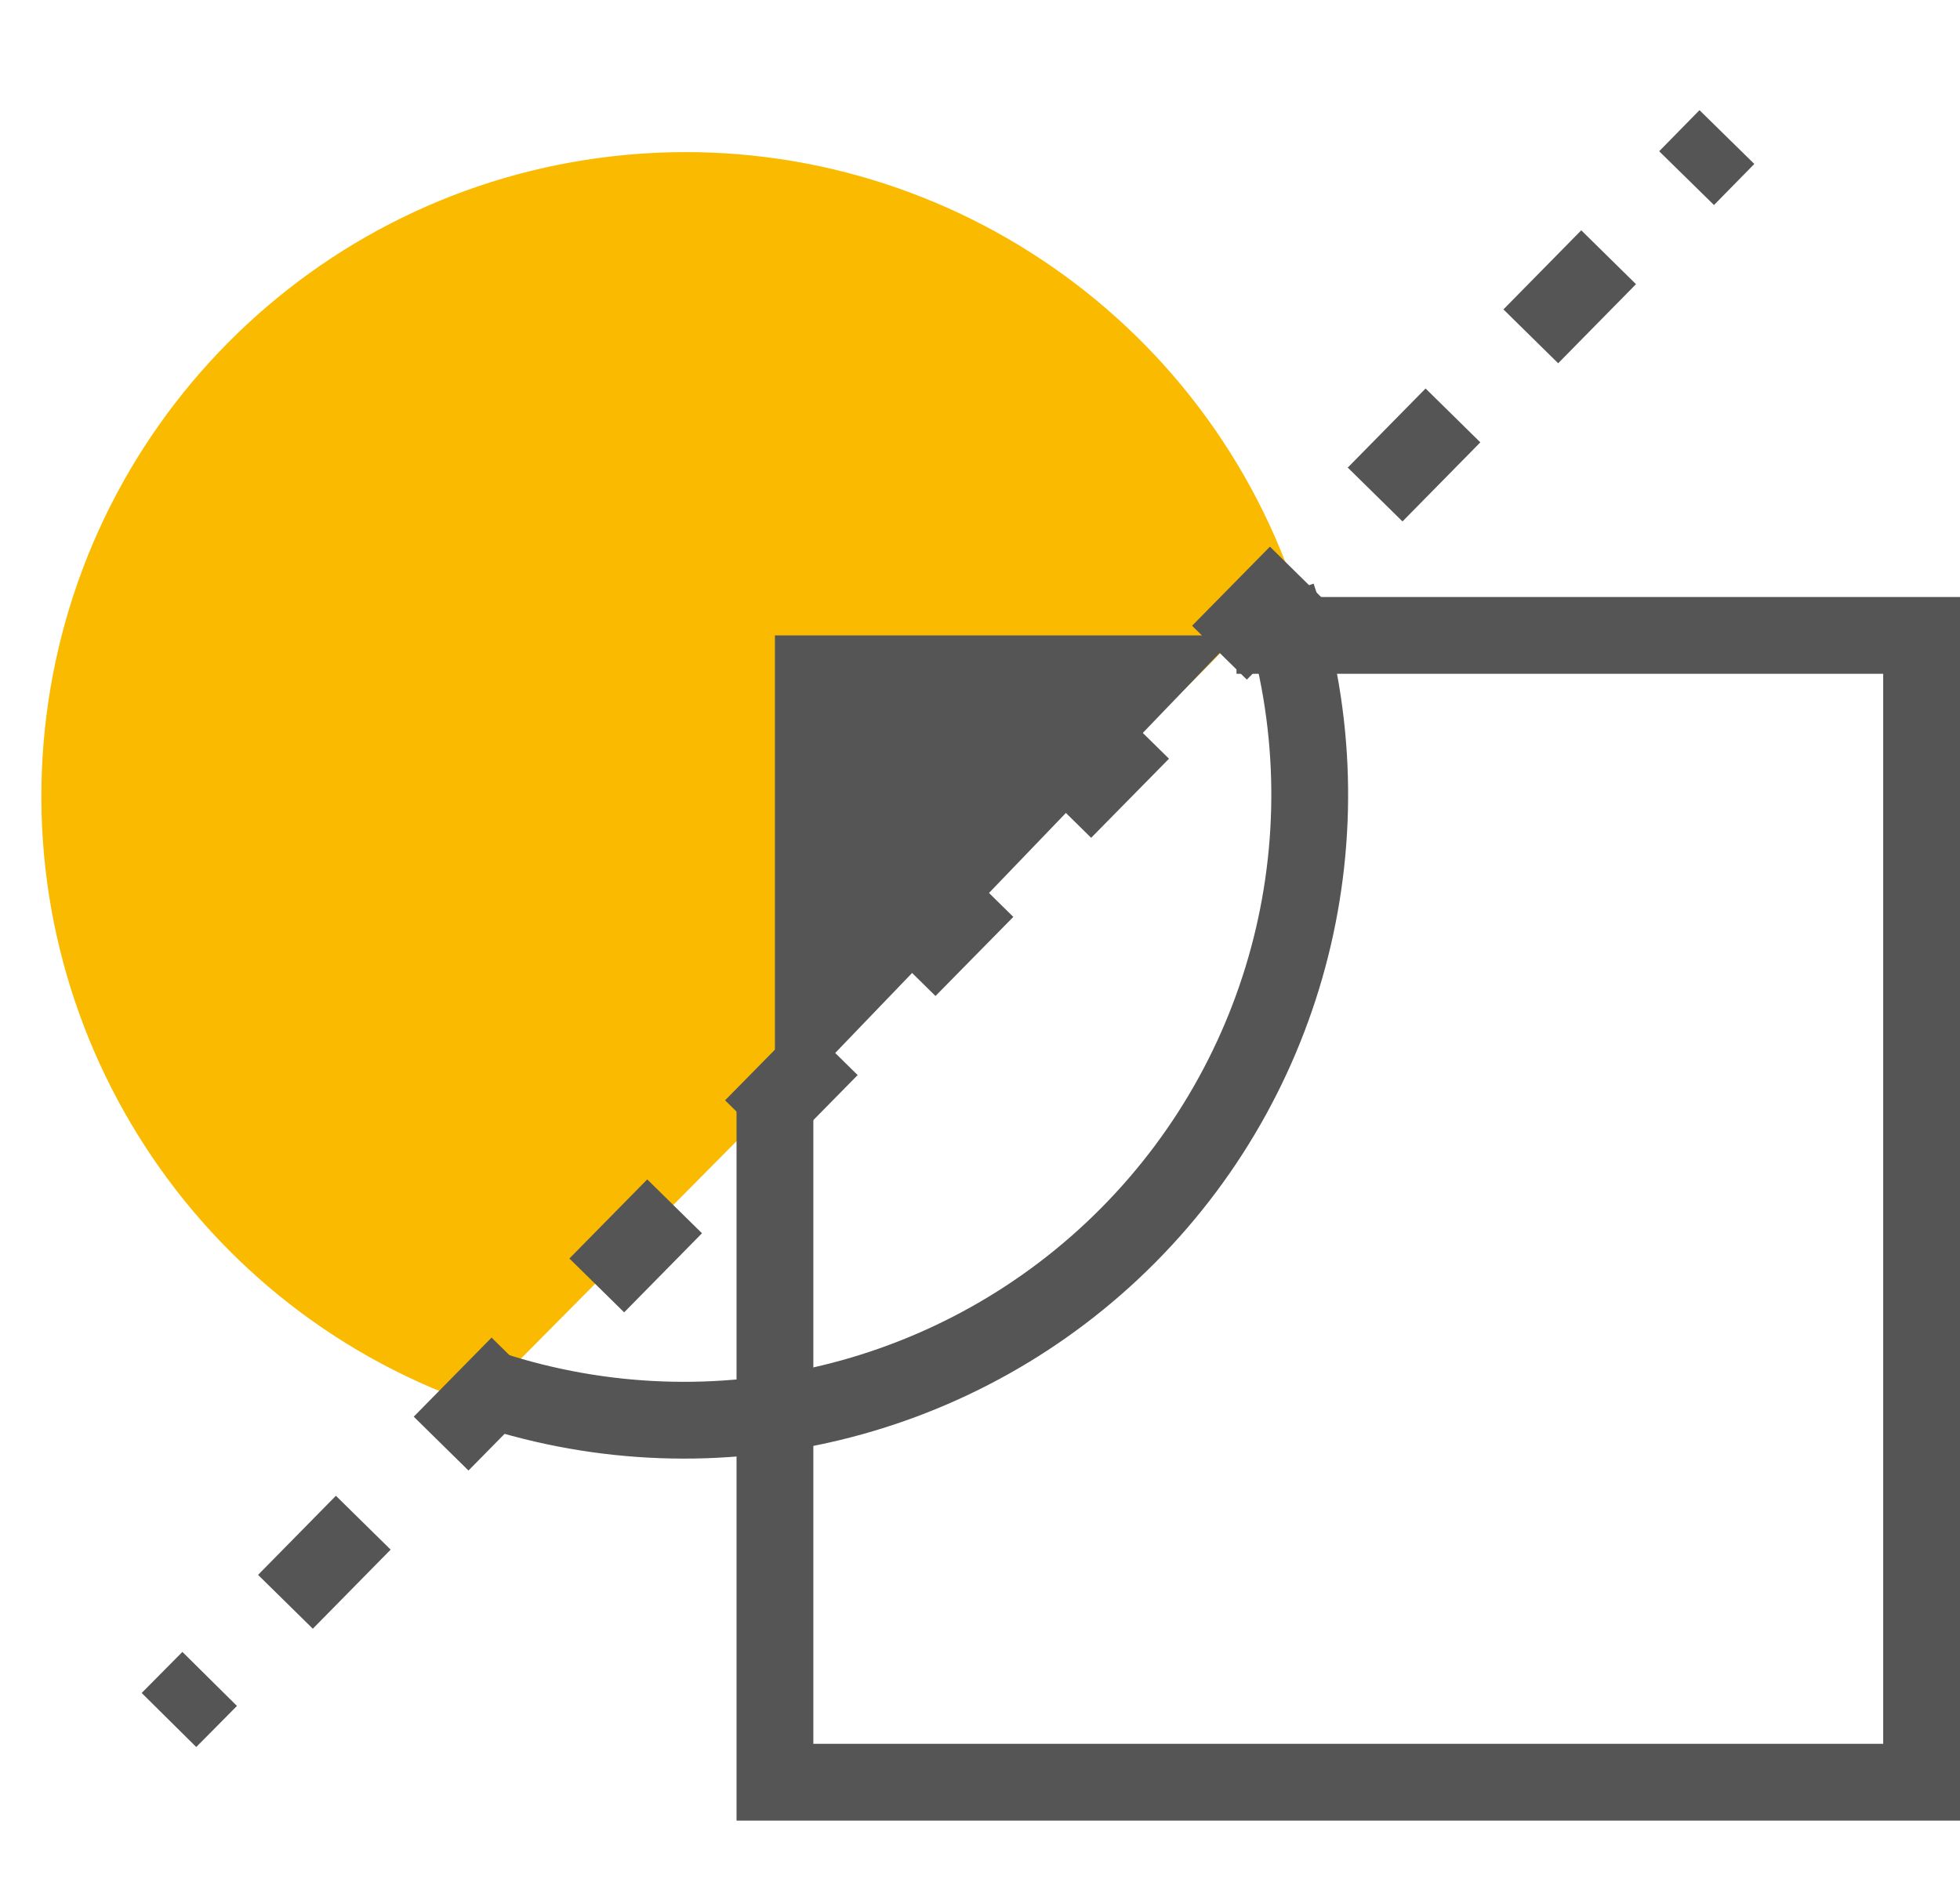
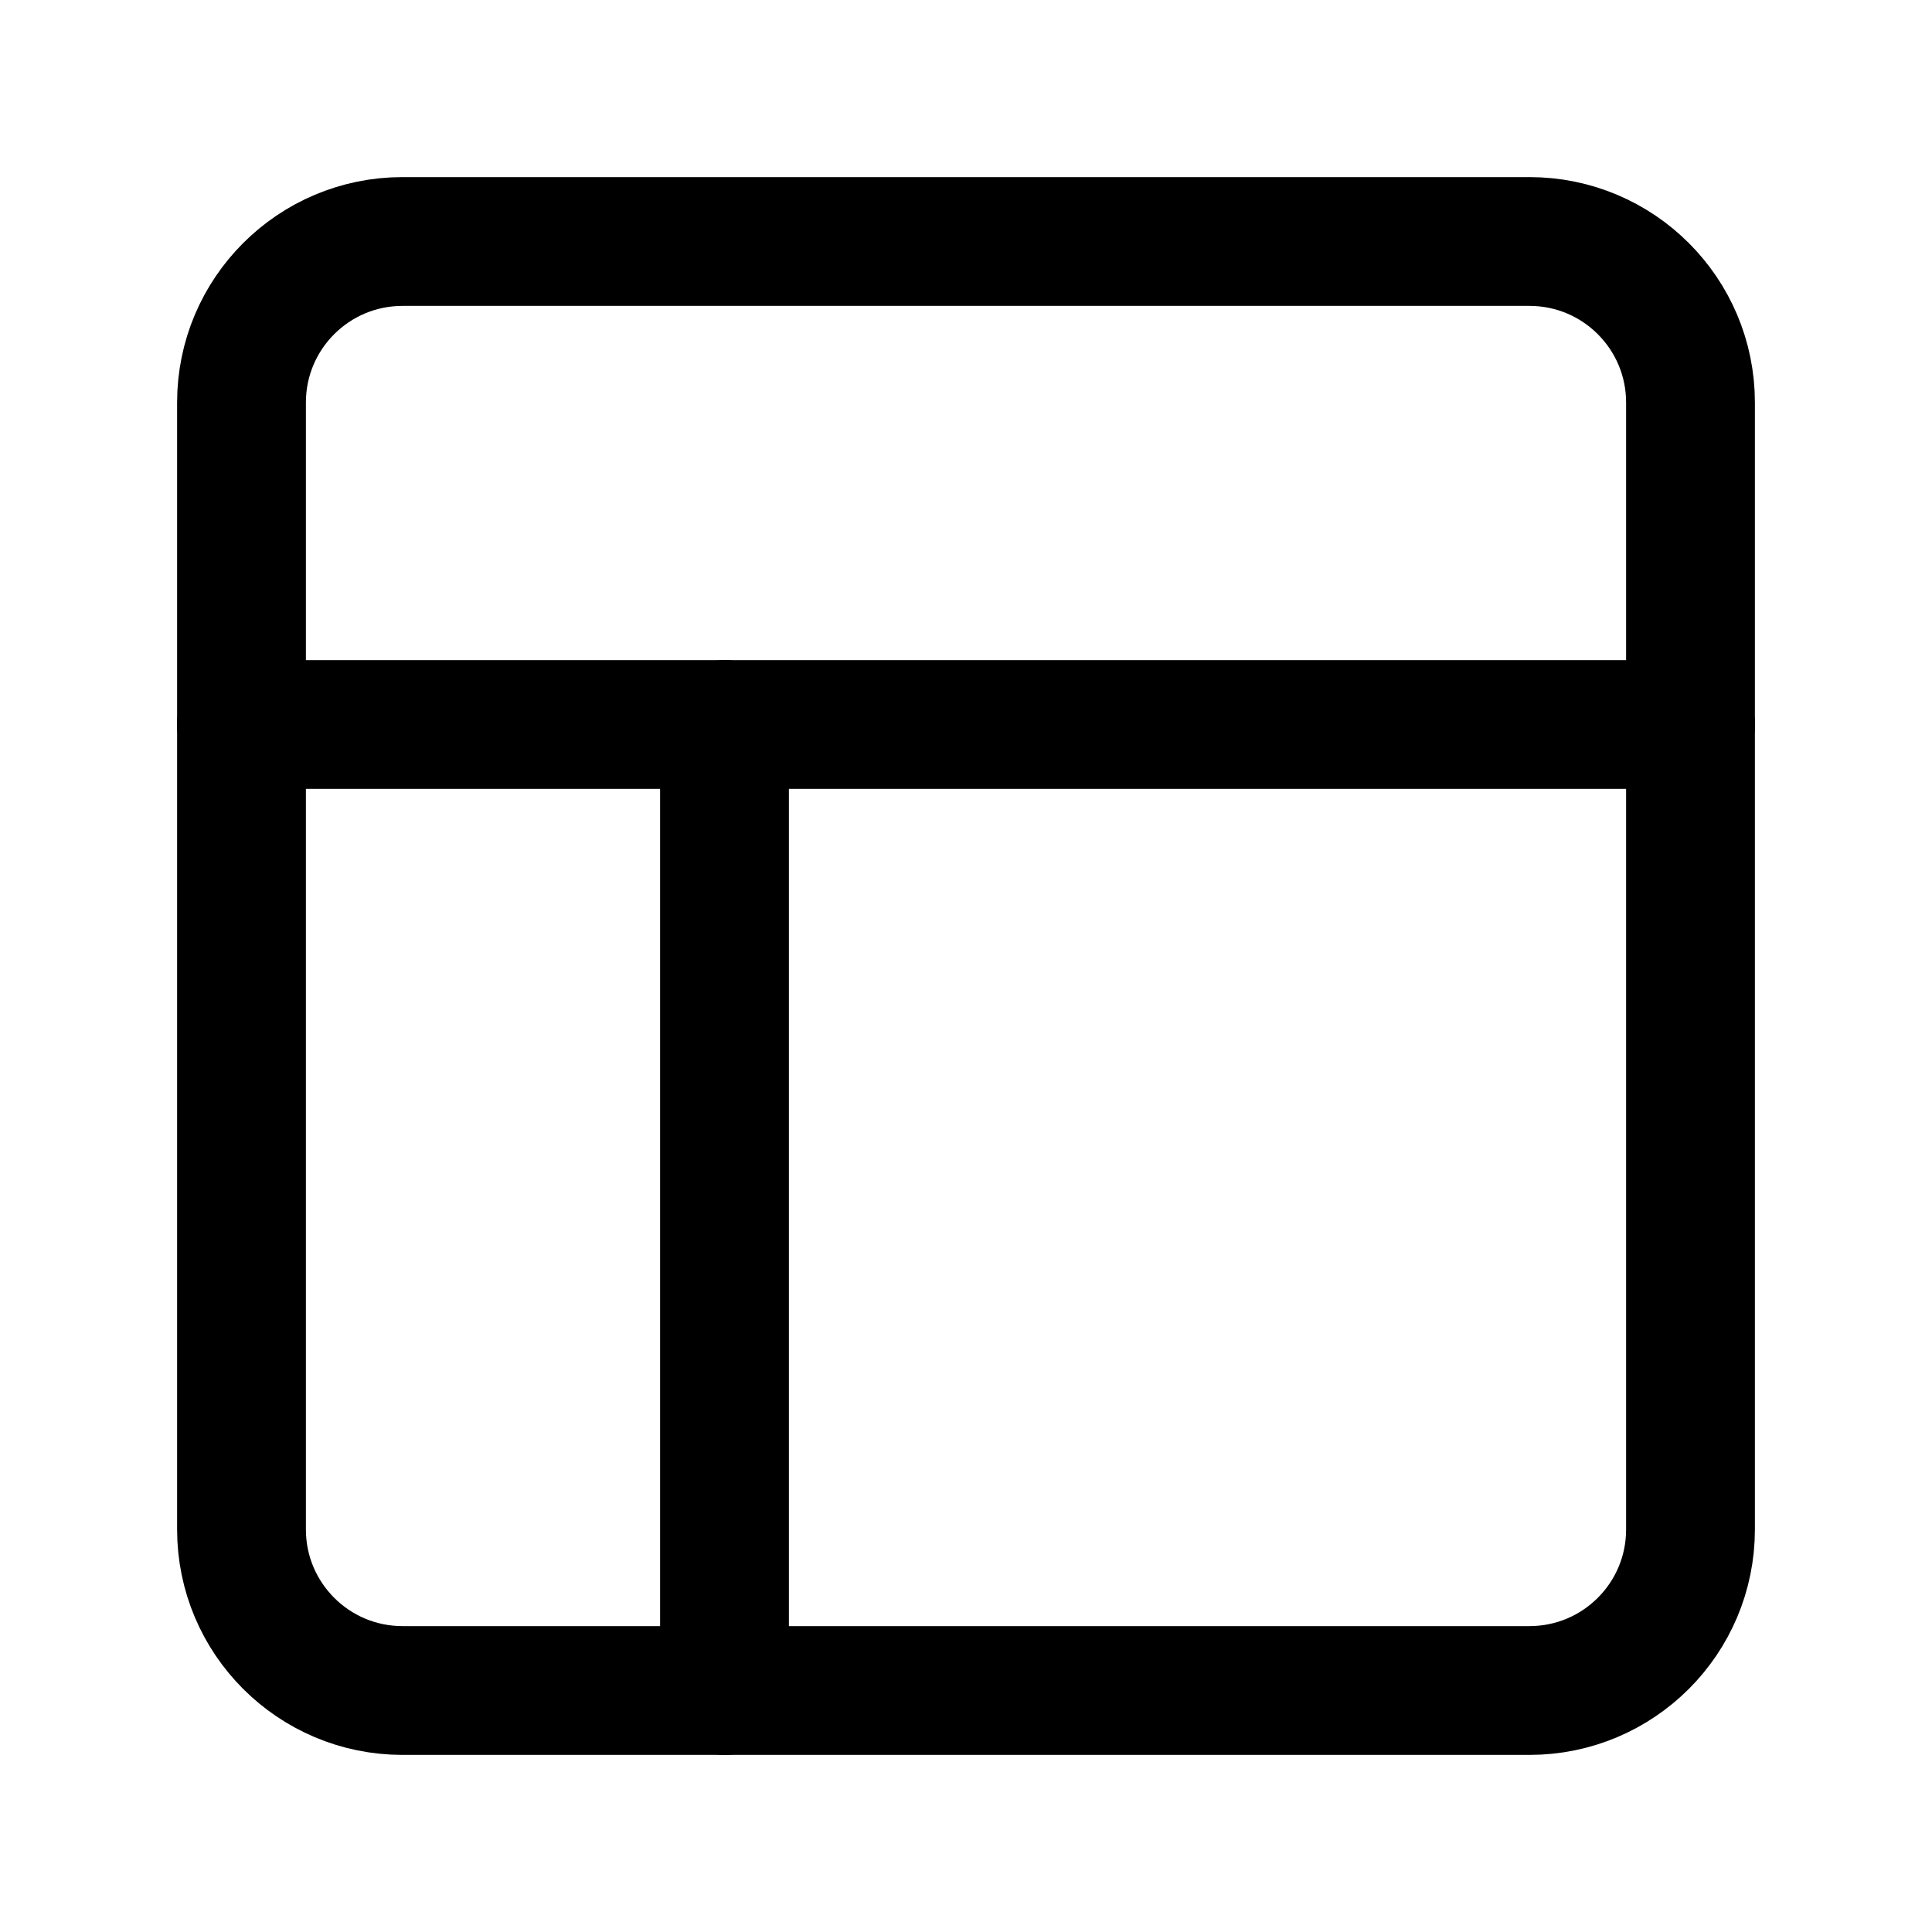
- <svg xmlns="http://www.w3.org/2000/svg" viewBox="0 0 51.04 49.47">
-   <defs>
-     <style>.cls-1{fill:#f9ba00;stroke:#f9ba00;}.cls-1,.cls-2,.cls-4{stroke-miterlimit:10;}.cls-2,.cls-4,.cls-5{fill:none;}.cls-2,.cls-4{stroke:#555555;stroke-width:2px;}.cls-3{fill:#555555;}.cls-4{stroke-dasharray:2.89 2.89;}</style>
-   </defs>
-   <g id="Calque_2" data-name="Calque 2">
-     <g id="Calque_1-2" data-name="Calque 1">
-       <path class="cls-1" d="M12.77,36.19A16.27,16.27,0,1,1,33.26,15.52" />
-       <path class="cls-2" d="M33.26,15.52A16.29,16.29,0,0,1,12.77,36.19" />
-       <polyline class="cls-2" points="32.2 16.55 50.04 16.55 50.04 46.42 20.18 46.42 20.18 28.77" />
-       <polyline class="cls-3" points="20.18 29.06 20.18 16.55 32.2 16.55" />
-       <line class="cls-2" x1="44.97" y1="3.57" x2="43.92" y2="4.64" />
-       <line class="cls-4" x1="41.89" y1="6.7" x2="6.47" y2="42.7" />
-       <line class="cls-2" x1="5.46" y1="43.73" x2="4.4" y2="44.8" />
-       <rect class="cls-5" width="51.04" height="49.47" />
-     </g>
-   </g>
+ <svg xmlns="http://www.w3.org/2000/svg" viewBox="0 0 24 24" fill="none" stroke="currentColor" stroke-width="1.6" stroke-linecap="round" stroke-linejoin="round">
+   <rect x="3" y="3" width="18" height="18" rx="2" />
+   <path d="M3 9h18" />
+   <path d="M9 21V9" />
</svg>
